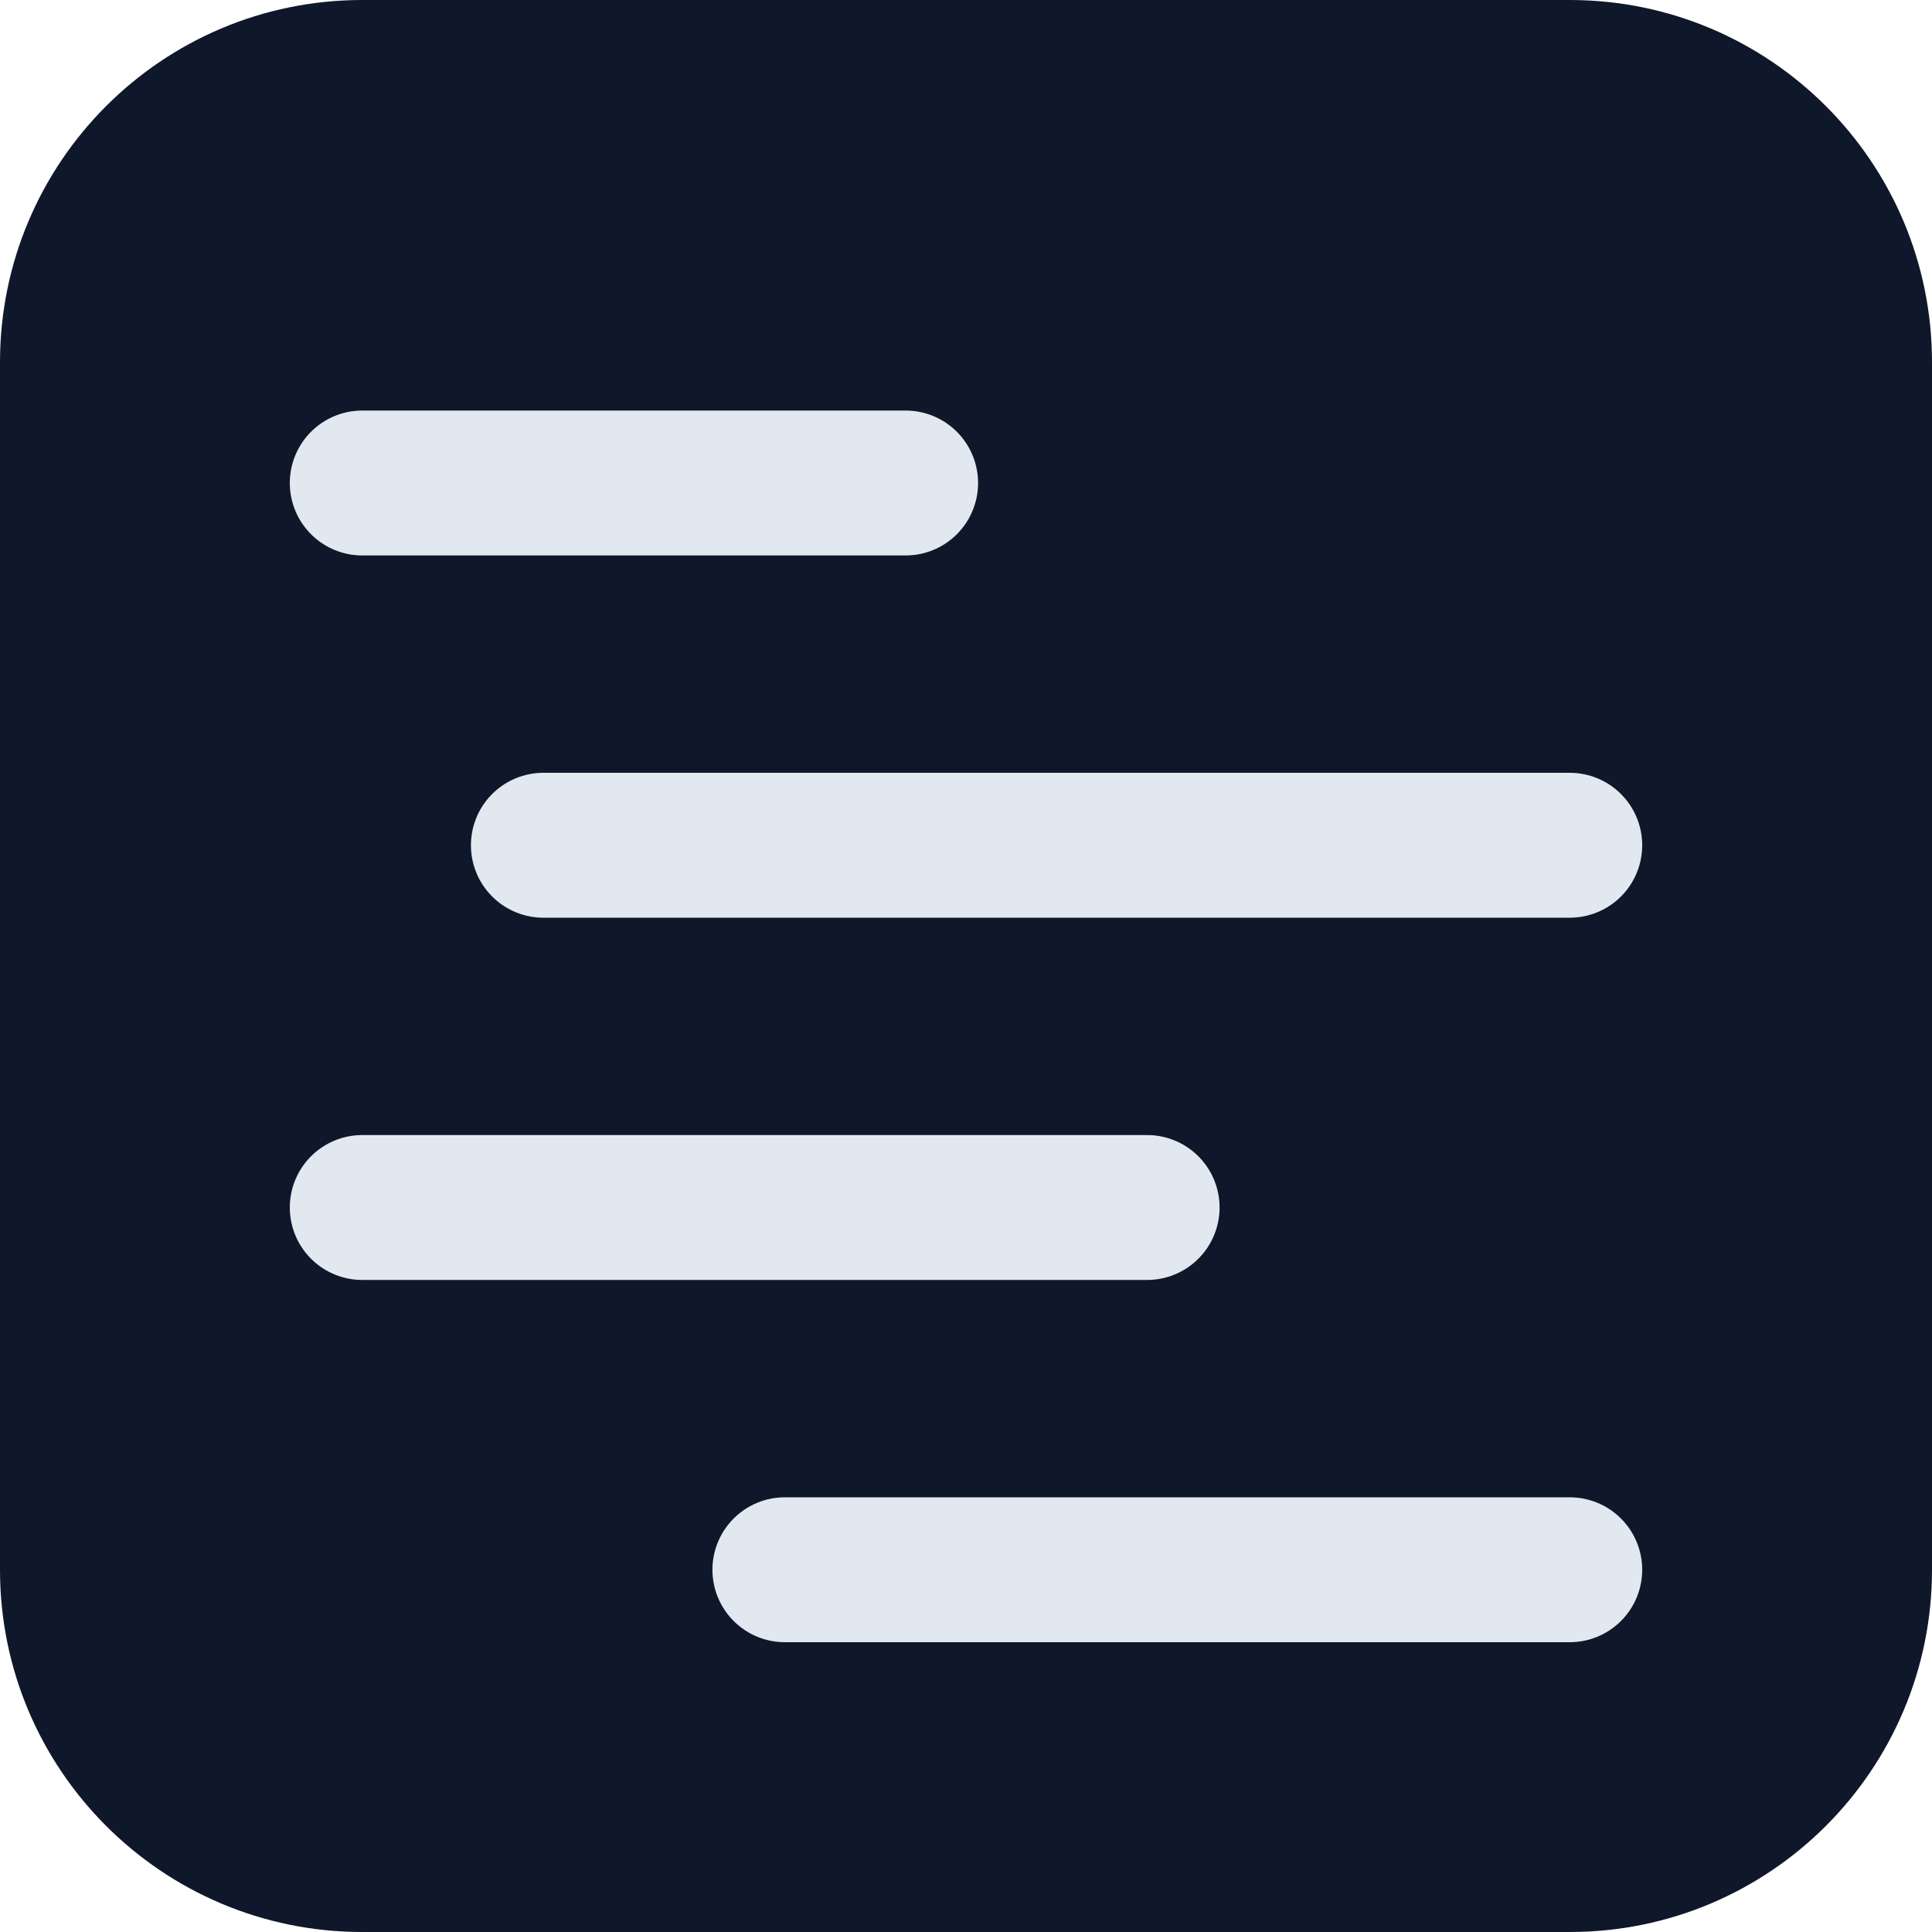
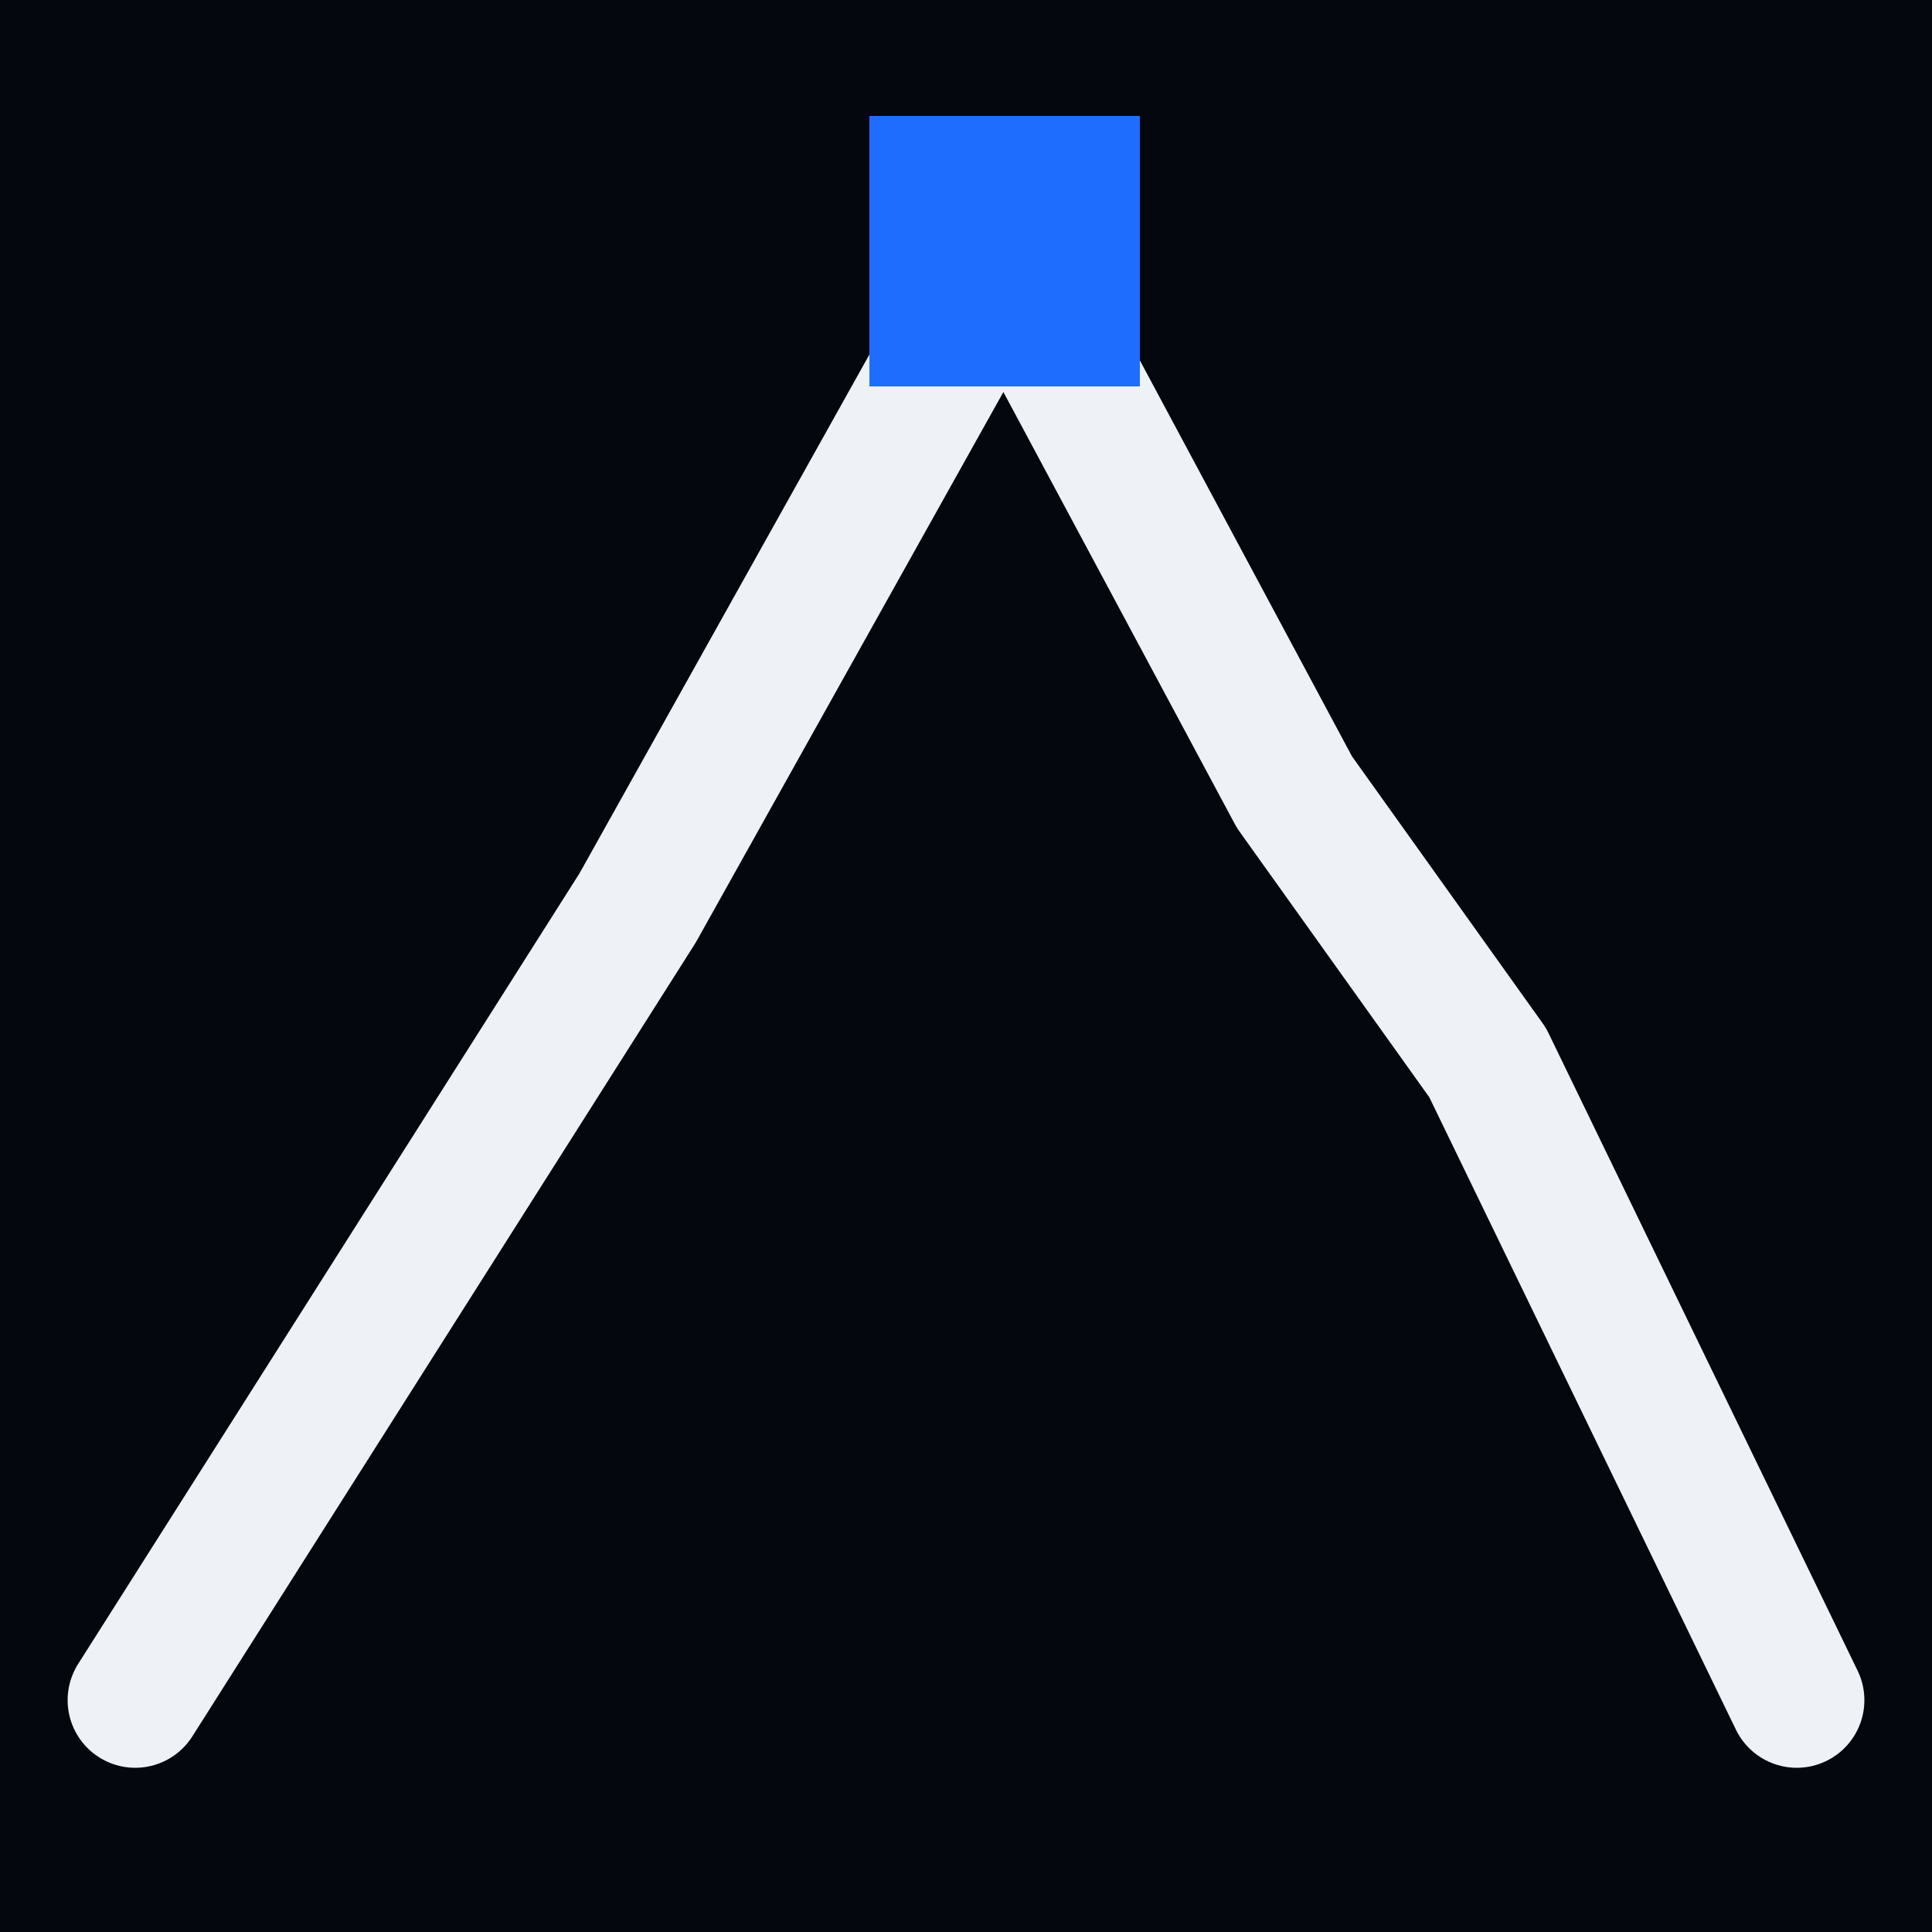
- <svg xmlns="http://www.w3.org/2000/svg" viewBox="0 0 32 32">
-   <rect width="32" height="32" rx="6" fill="#0f172a" />
-   <path d="M6 20h13M9 14h17M6 8h9M13 26h13" stroke="#e2e8f0" stroke-width="2.4" stroke-linecap="round" />
+ <svg xmlns="http://www.w3.org/2000/svg" viewBox="0 0 100 100">
+   <rect width="100" height="100" fill="#04070d" />
+   <path d="M7 88 L33 47 L52 13 L67 41 L77 55 L93 88" fill="none" stroke="#eef1f5" stroke-width="7" stroke-linejoin="round" stroke-linecap="round" />
+   <rect x="45" y="6" width="14" height="14" fill="#1f6dff" />
</svg>
